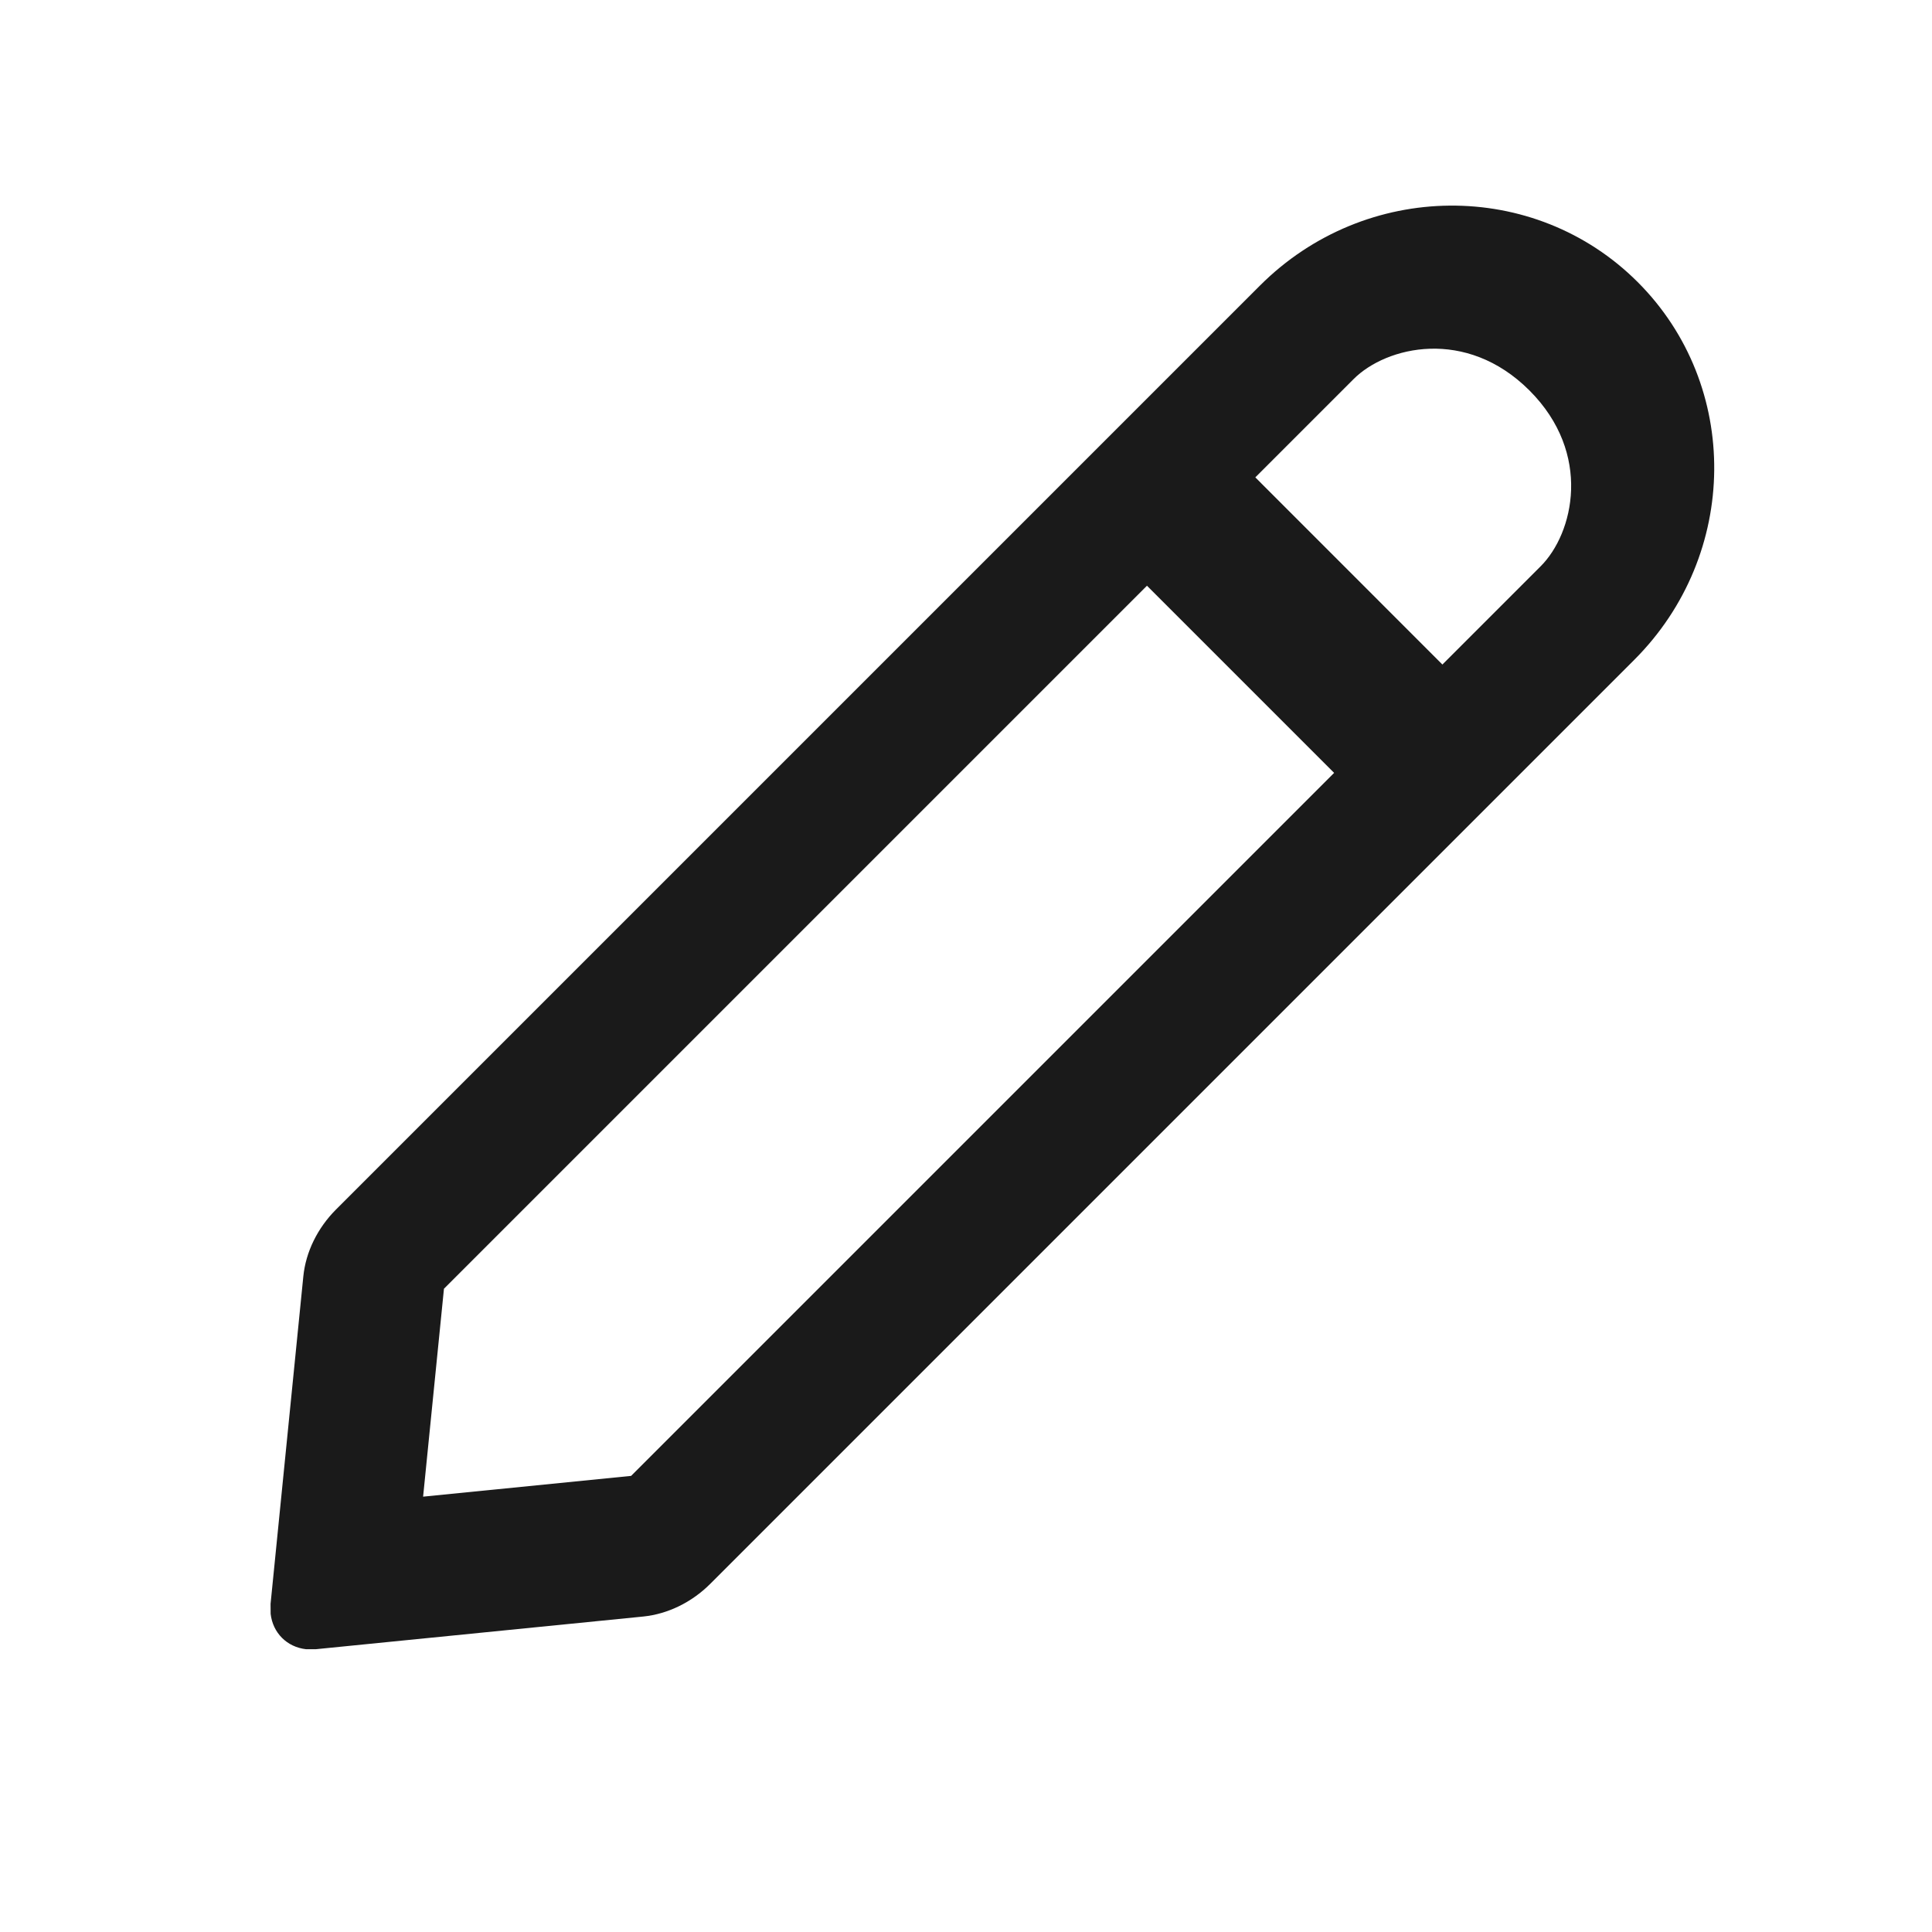
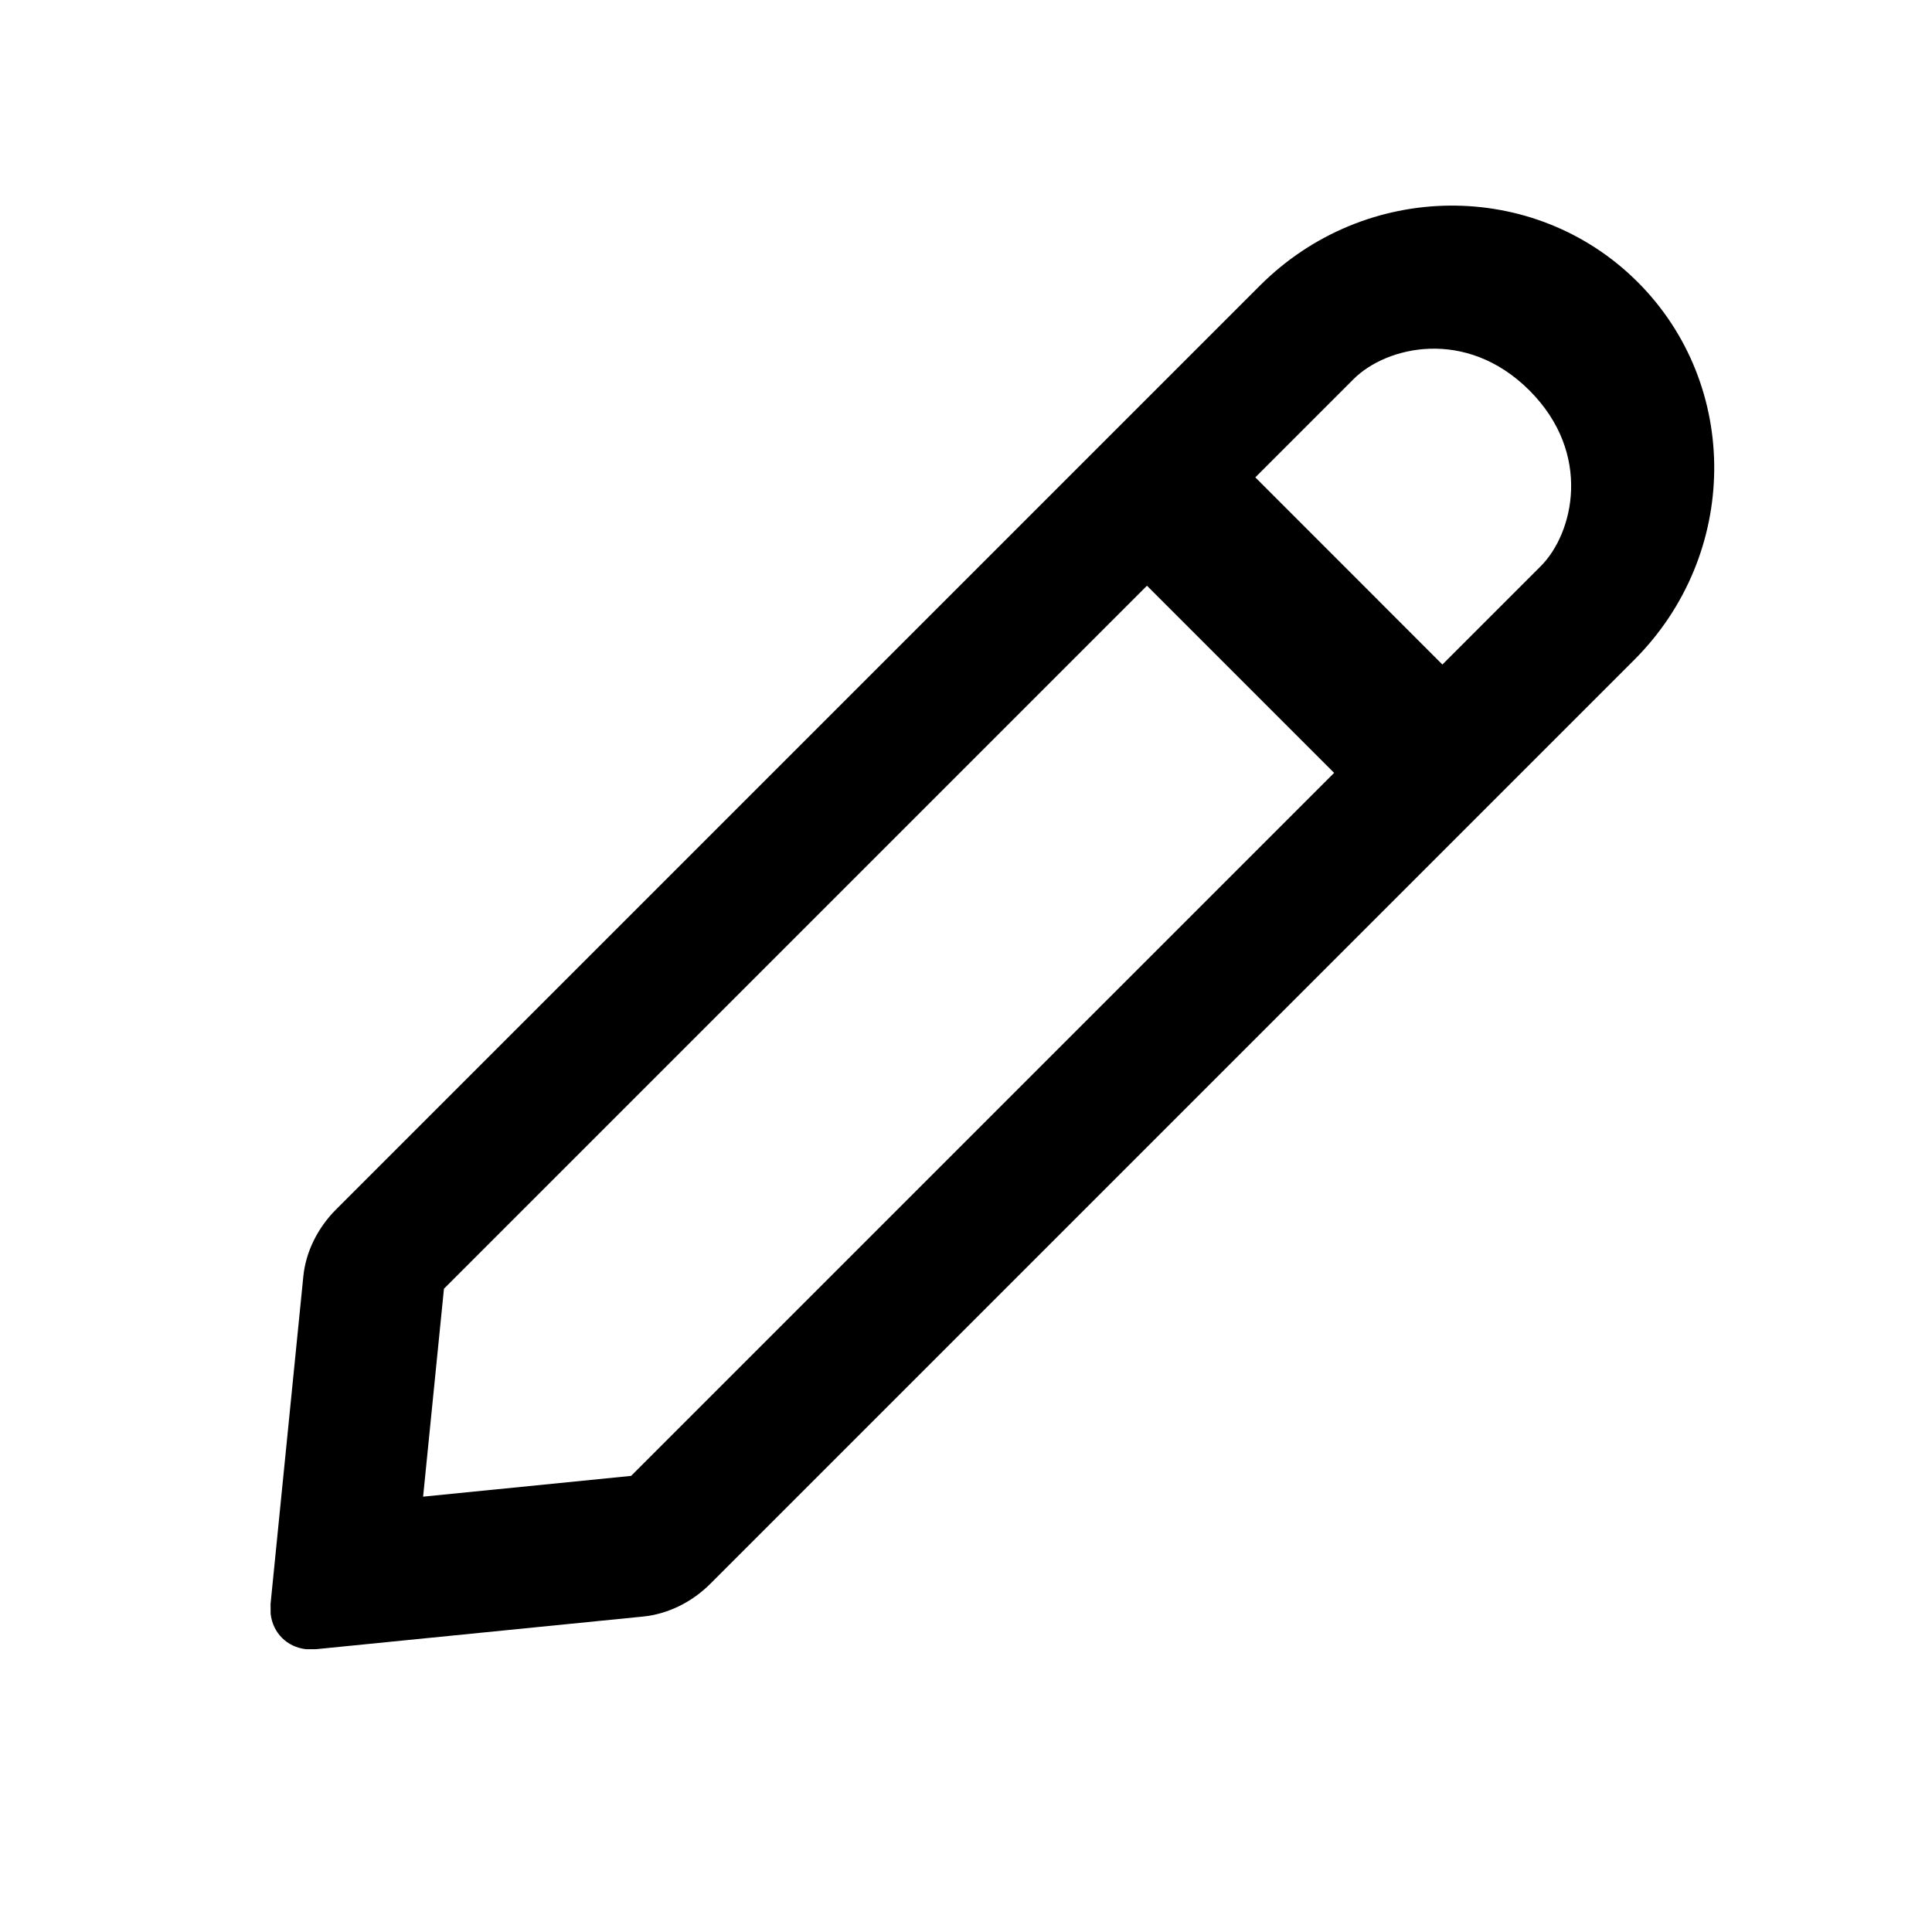
<svg xmlns="http://www.w3.org/2000/svg" width="24" height="24" viewBox="0 0 24 24" fill="none">
-   <path fill-rule="evenodd" clip-rule="evenodd" d="M20.344 3.504C21.628 4.788 21.609 6.889 20.302 8.196L8.823 19.675C8.593 19.905 8.295 20.05 7.992 20.081L3.924 20.487L3.801 20.487C3.564 20.46 3.389 20.284 3.362 20.048L3.361 19.924L3.768 15.856C3.798 15.553 3.944 15.256 4.173 15.026L15.652 3.547C16.96 2.24 19.06 2.221 20.344 3.504ZM14.248 7.276L5.515 16.009L5.256 18.592L7.84 18.334L16.573 9.601L14.248 7.276ZM18.999 4.85C18.212 4.064 17.222 4.302 16.815 4.709L15.594 5.93L17.918 8.255L19.139 7.034C19.547 6.627 19.785 5.636 18.999 4.85Z" fill="#1A1A1A" />
+   <path fill-rule="evenodd" clip-rule="evenodd" d="M20.344 3.504C21.628 4.788 21.609 6.889 20.302 8.196L8.823 19.675C8.593 19.905 8.295 20.05 7.992 20.081L3.924 20.487L3.801 20.487C3.564 20.46 3.389 20.284 3.362 20.048L3.361 19.924L3.768 15.856C3.798 15.553 3.944 15.256 4.173 15.026L15.652 3.547C16.96 2.24 19.06 2.221 20.344 3.504ZM14.248 7.276L5.515 16.009L5.256 18.592L7.84 18.334L16.573 9.601L14.248 7.276ZM18.999 4.85C18.212 4.064 17.222 4.302 16.815 4.709L15.594 5.93L17.918 8.255L19.139 7.034C19.547 6.627 19.785 5.636 18.999 4.85Z" fill="currentColor" />
</svg>
